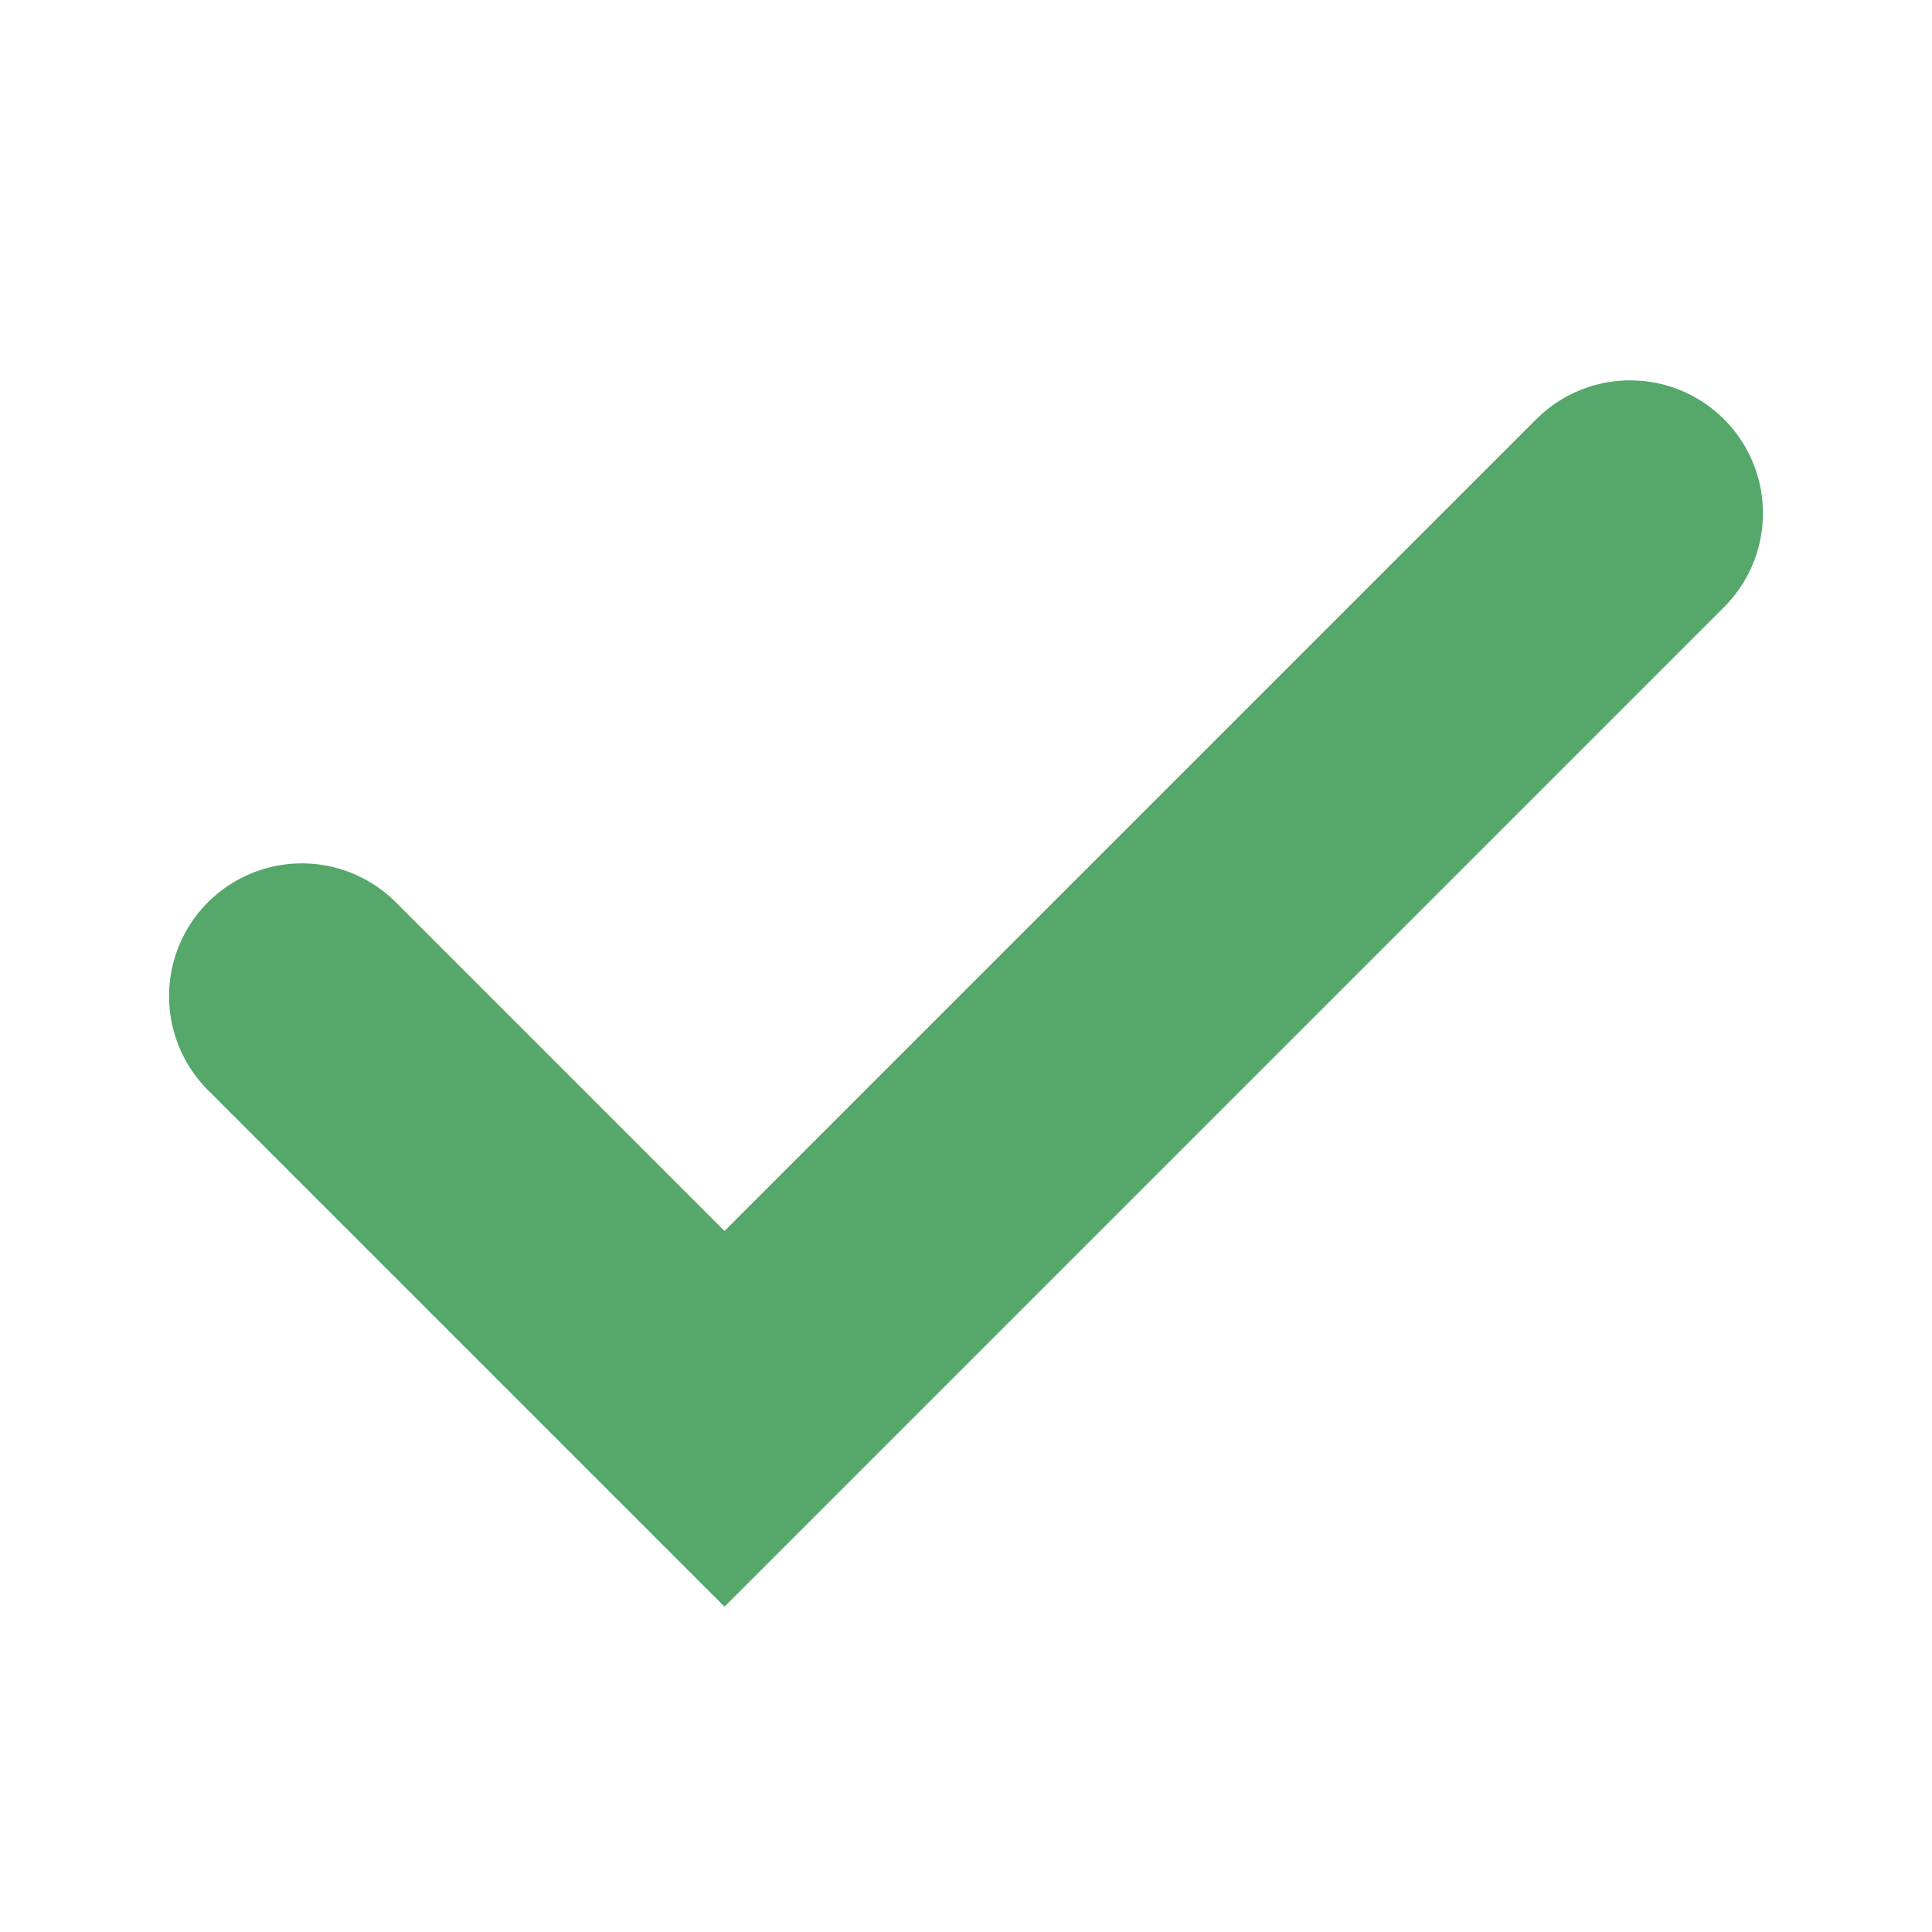
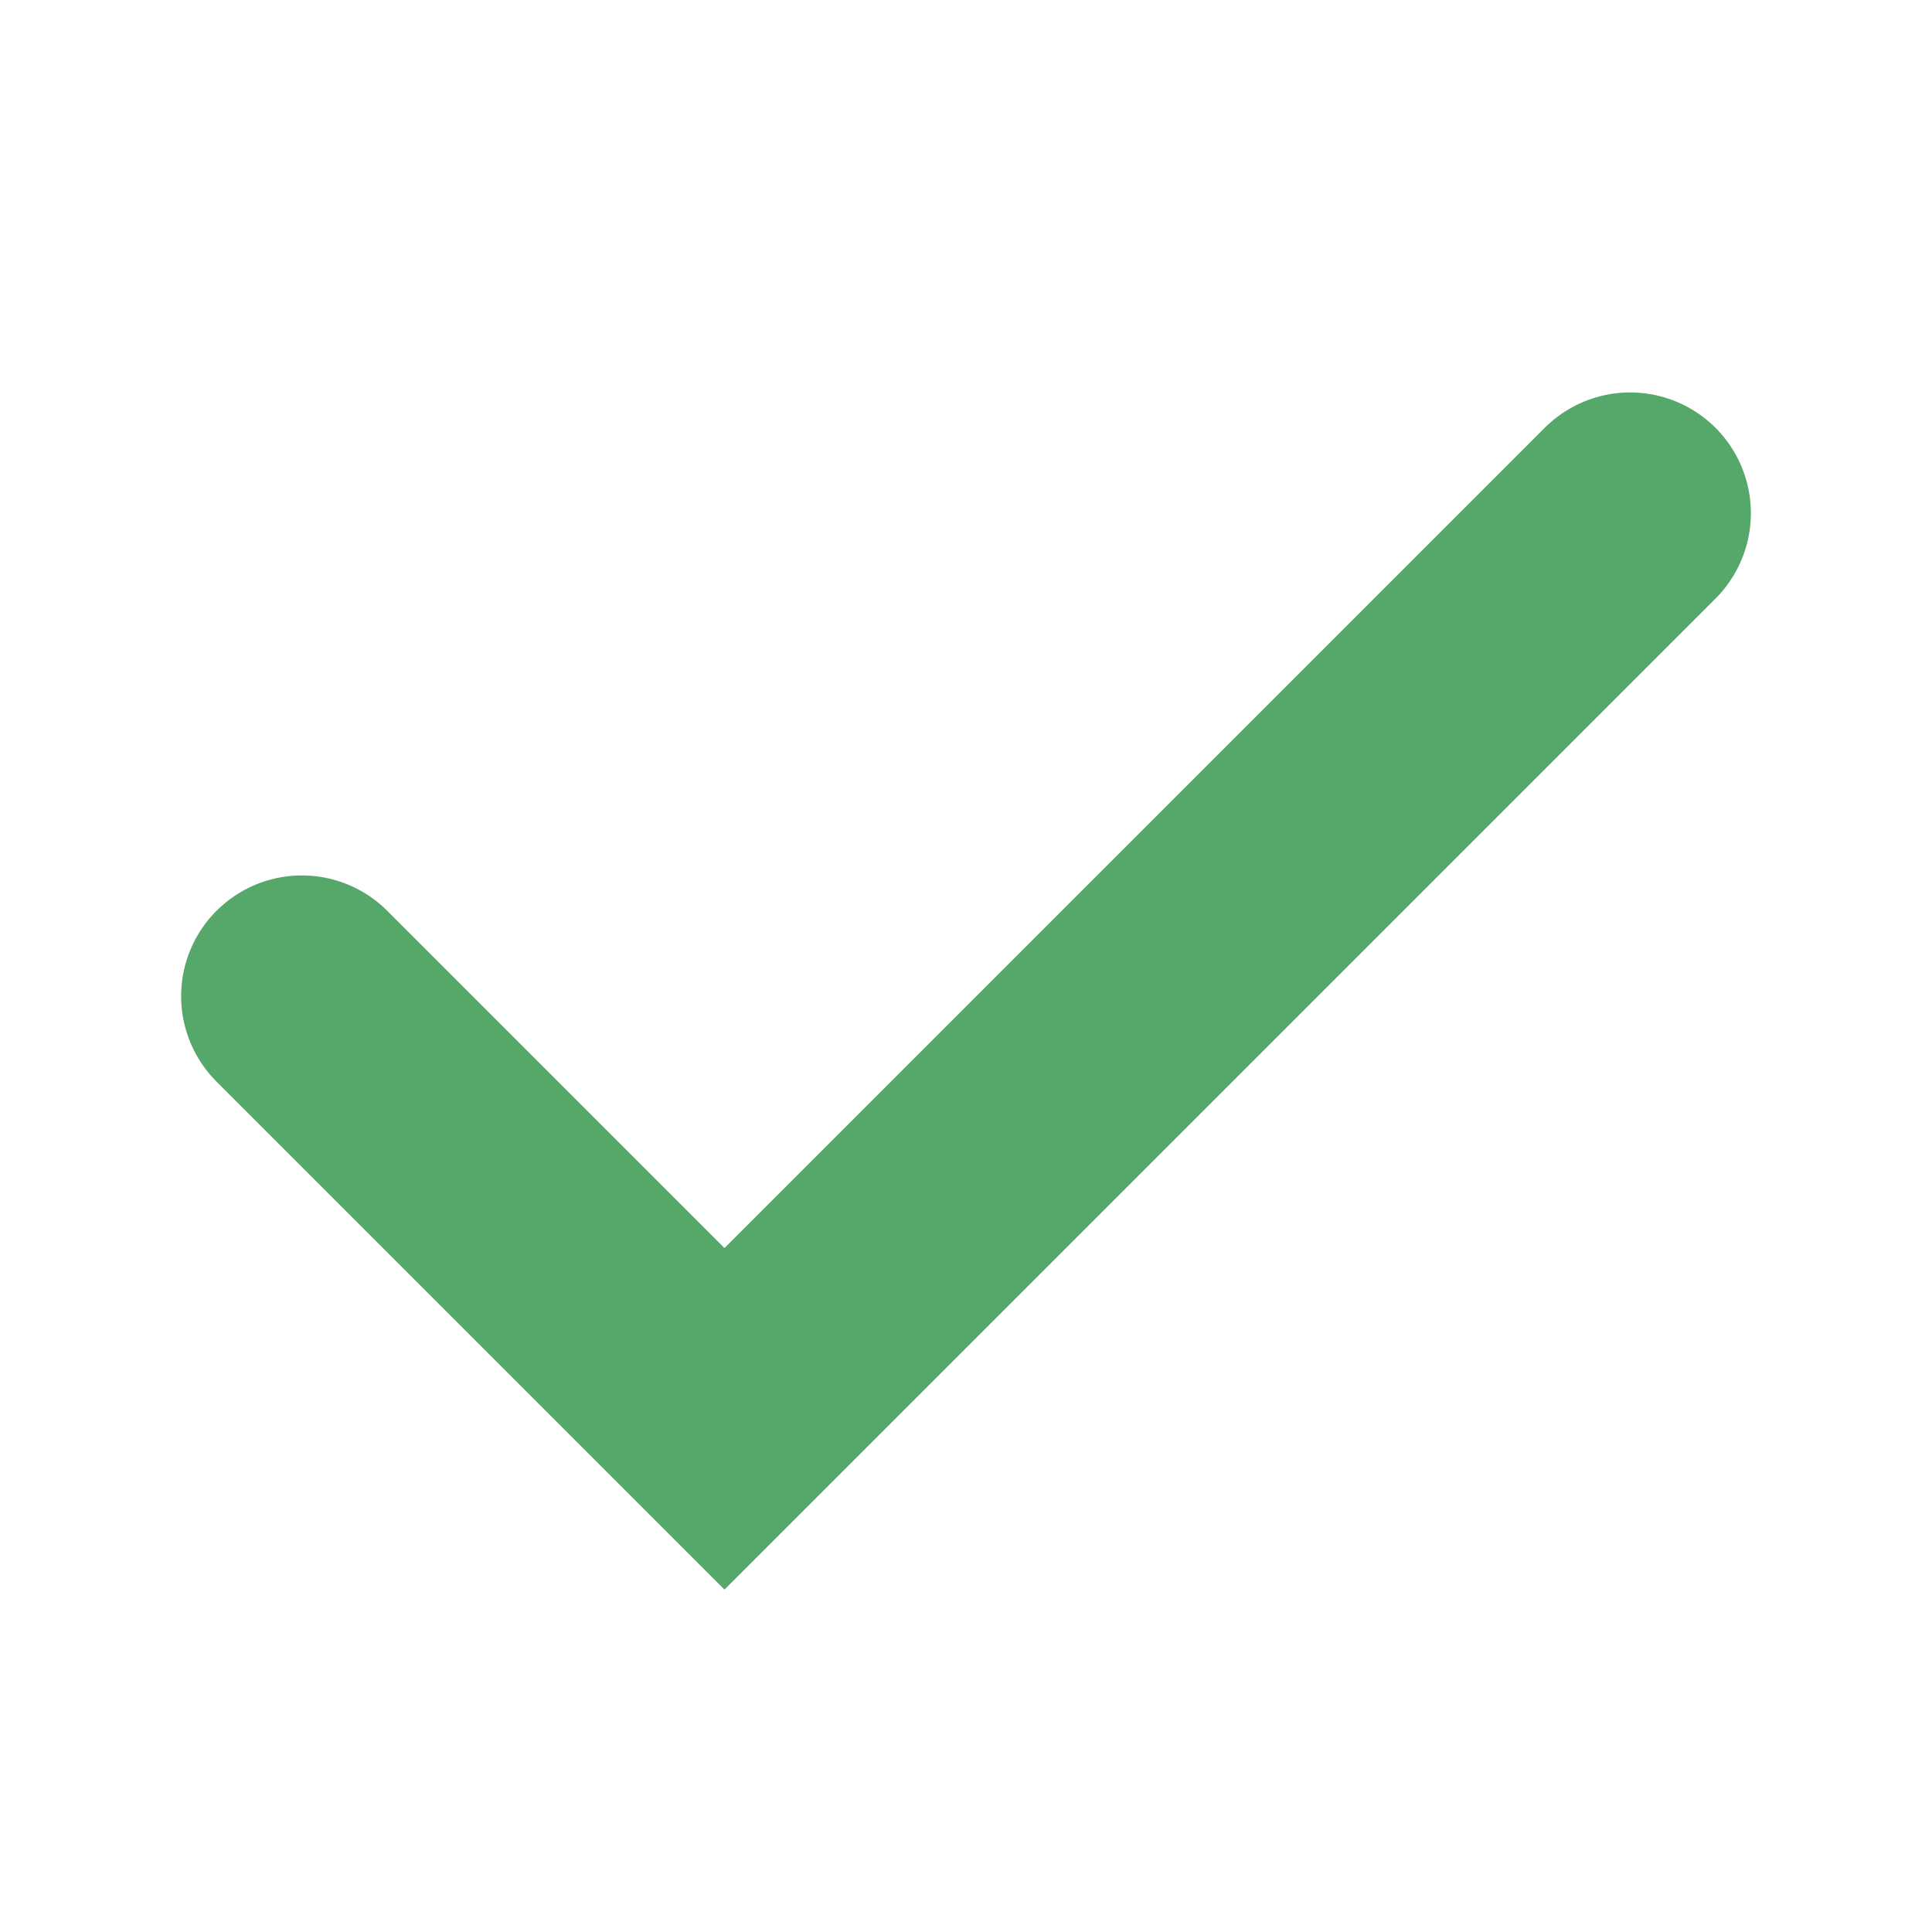
<svg xmlns="http://www.w3.org/2000/svg" width="16" height="16" viewBox="0 0 16 16" fill="none">
-   <path d="M2.5 8.25L6 11.75L13.5 4.25" stroke="#55A76A" stroke-width="2.2" stroke-linecap="round" />
+   <path d="M2.5 8.25L6 11.75L13.5 4.25" stroke="#55A76A" stroke-width="2" stroke-linecap="round" />
</svg>
